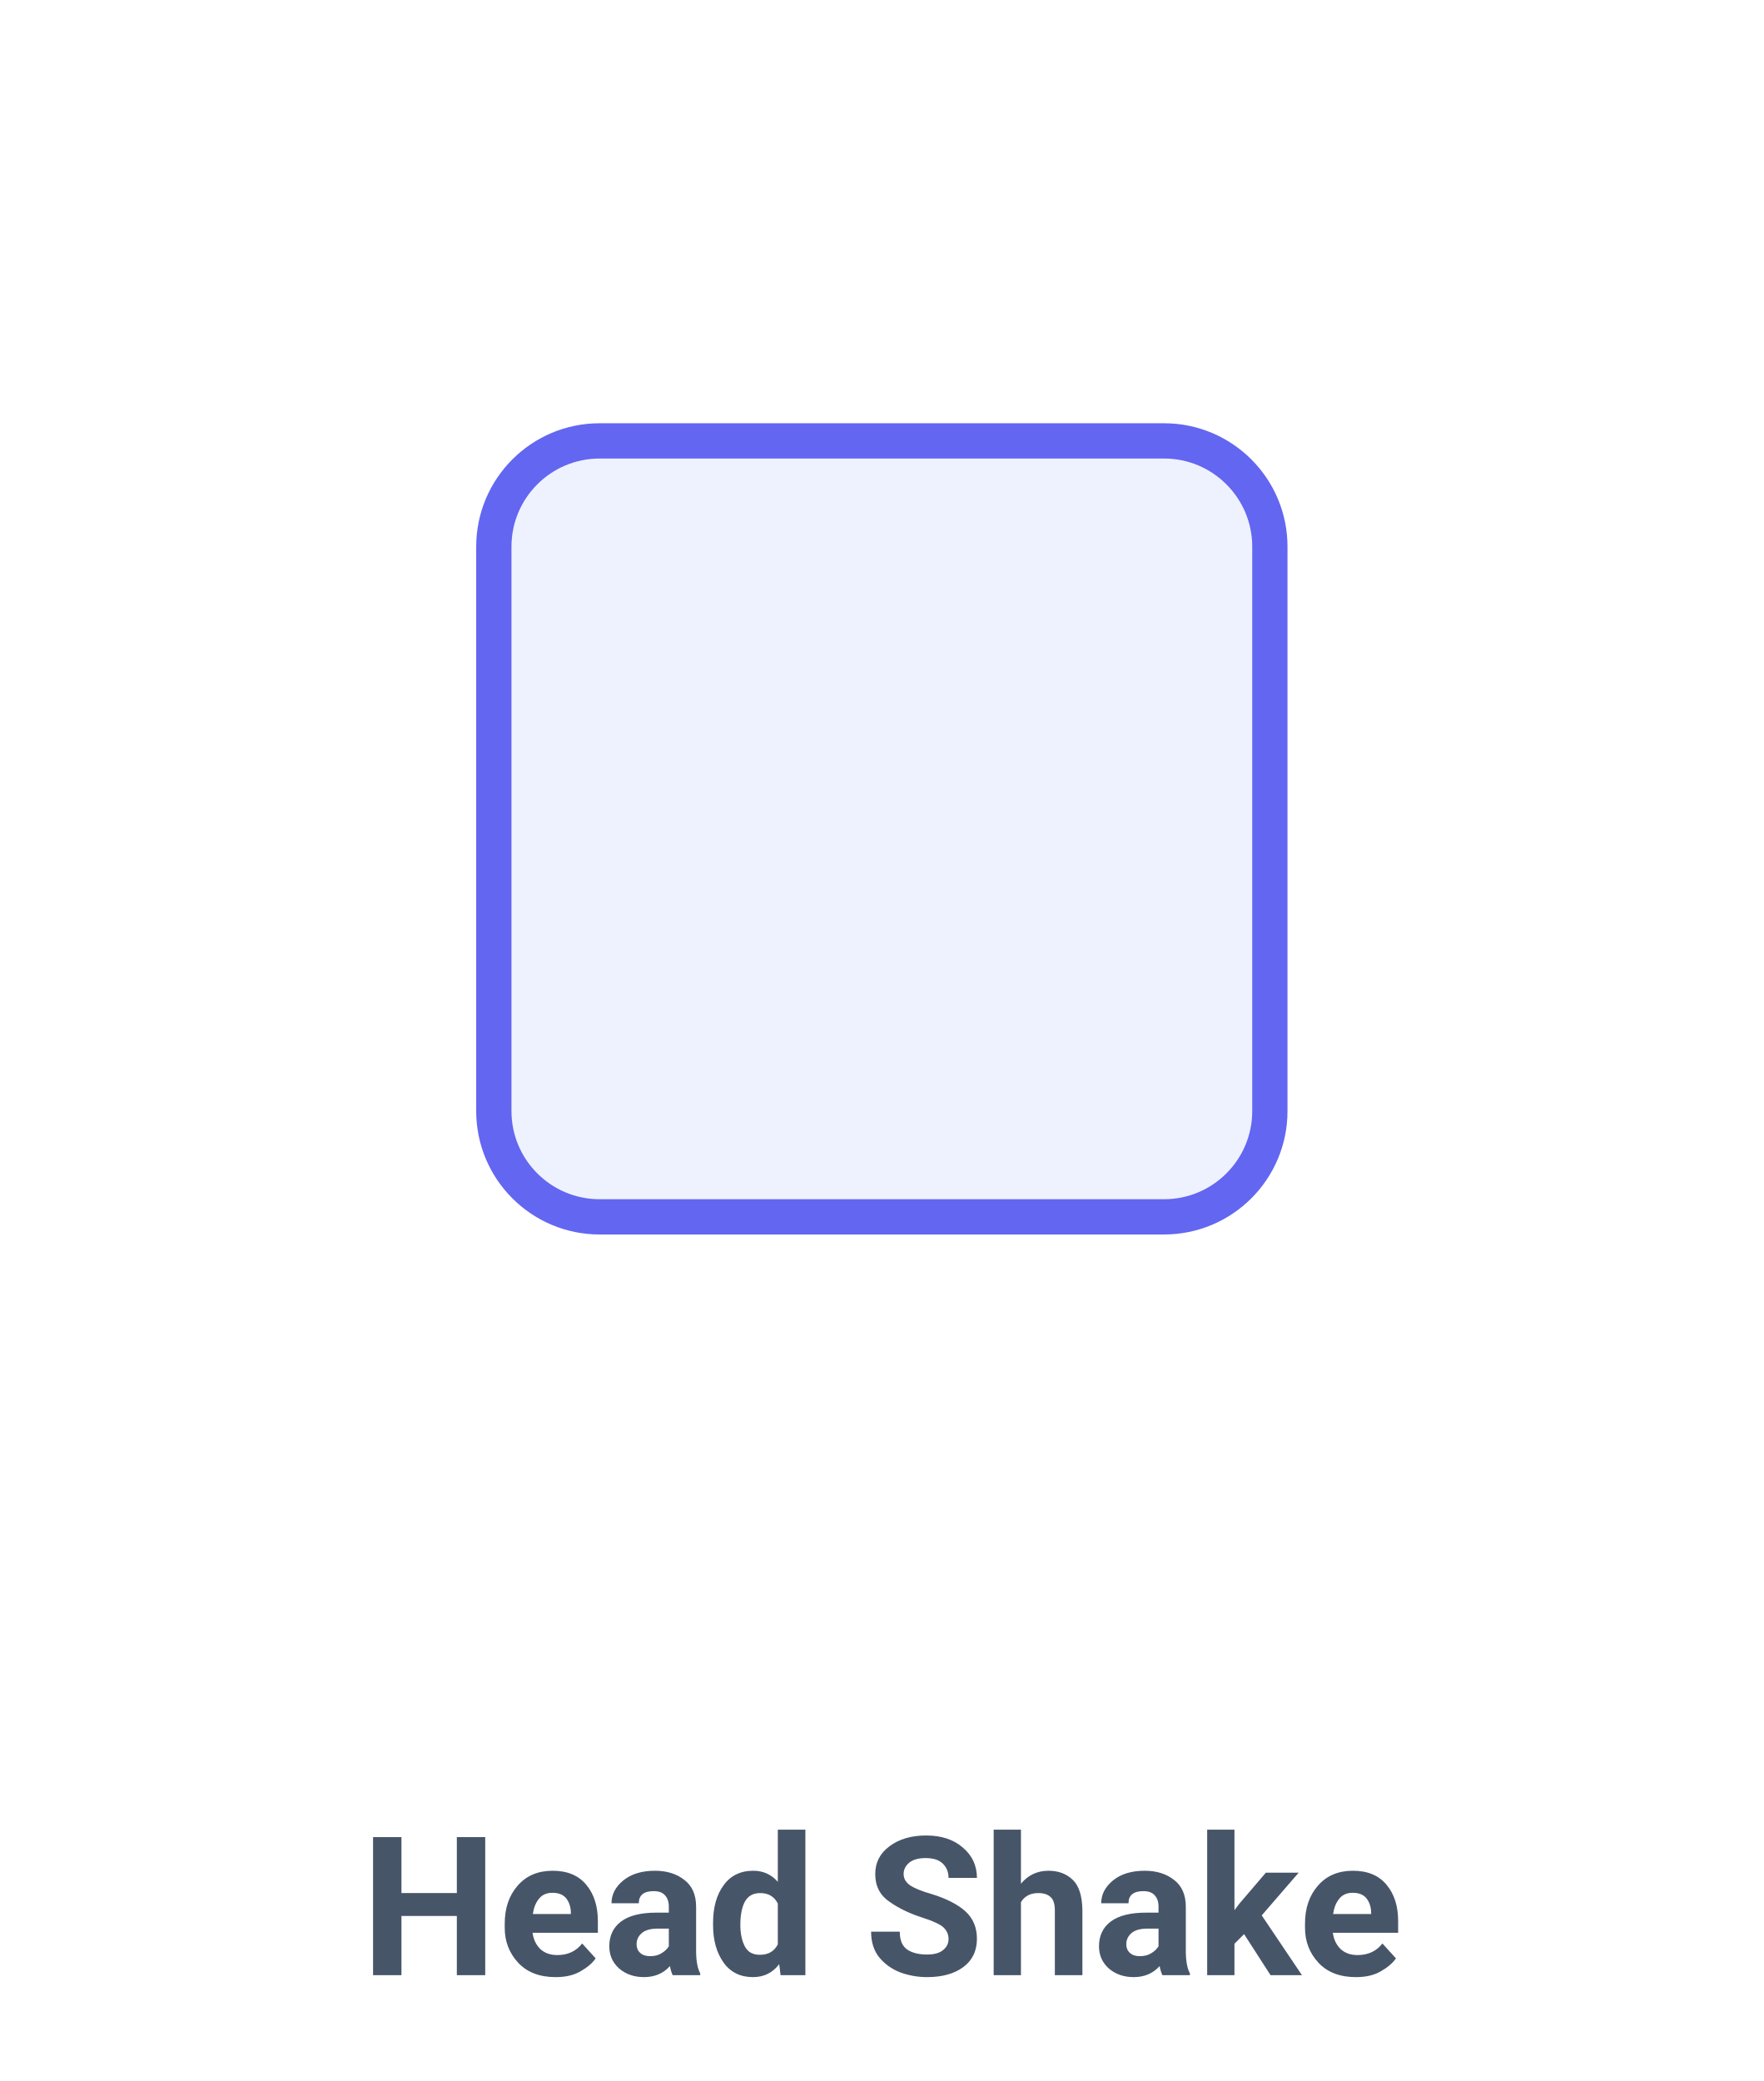
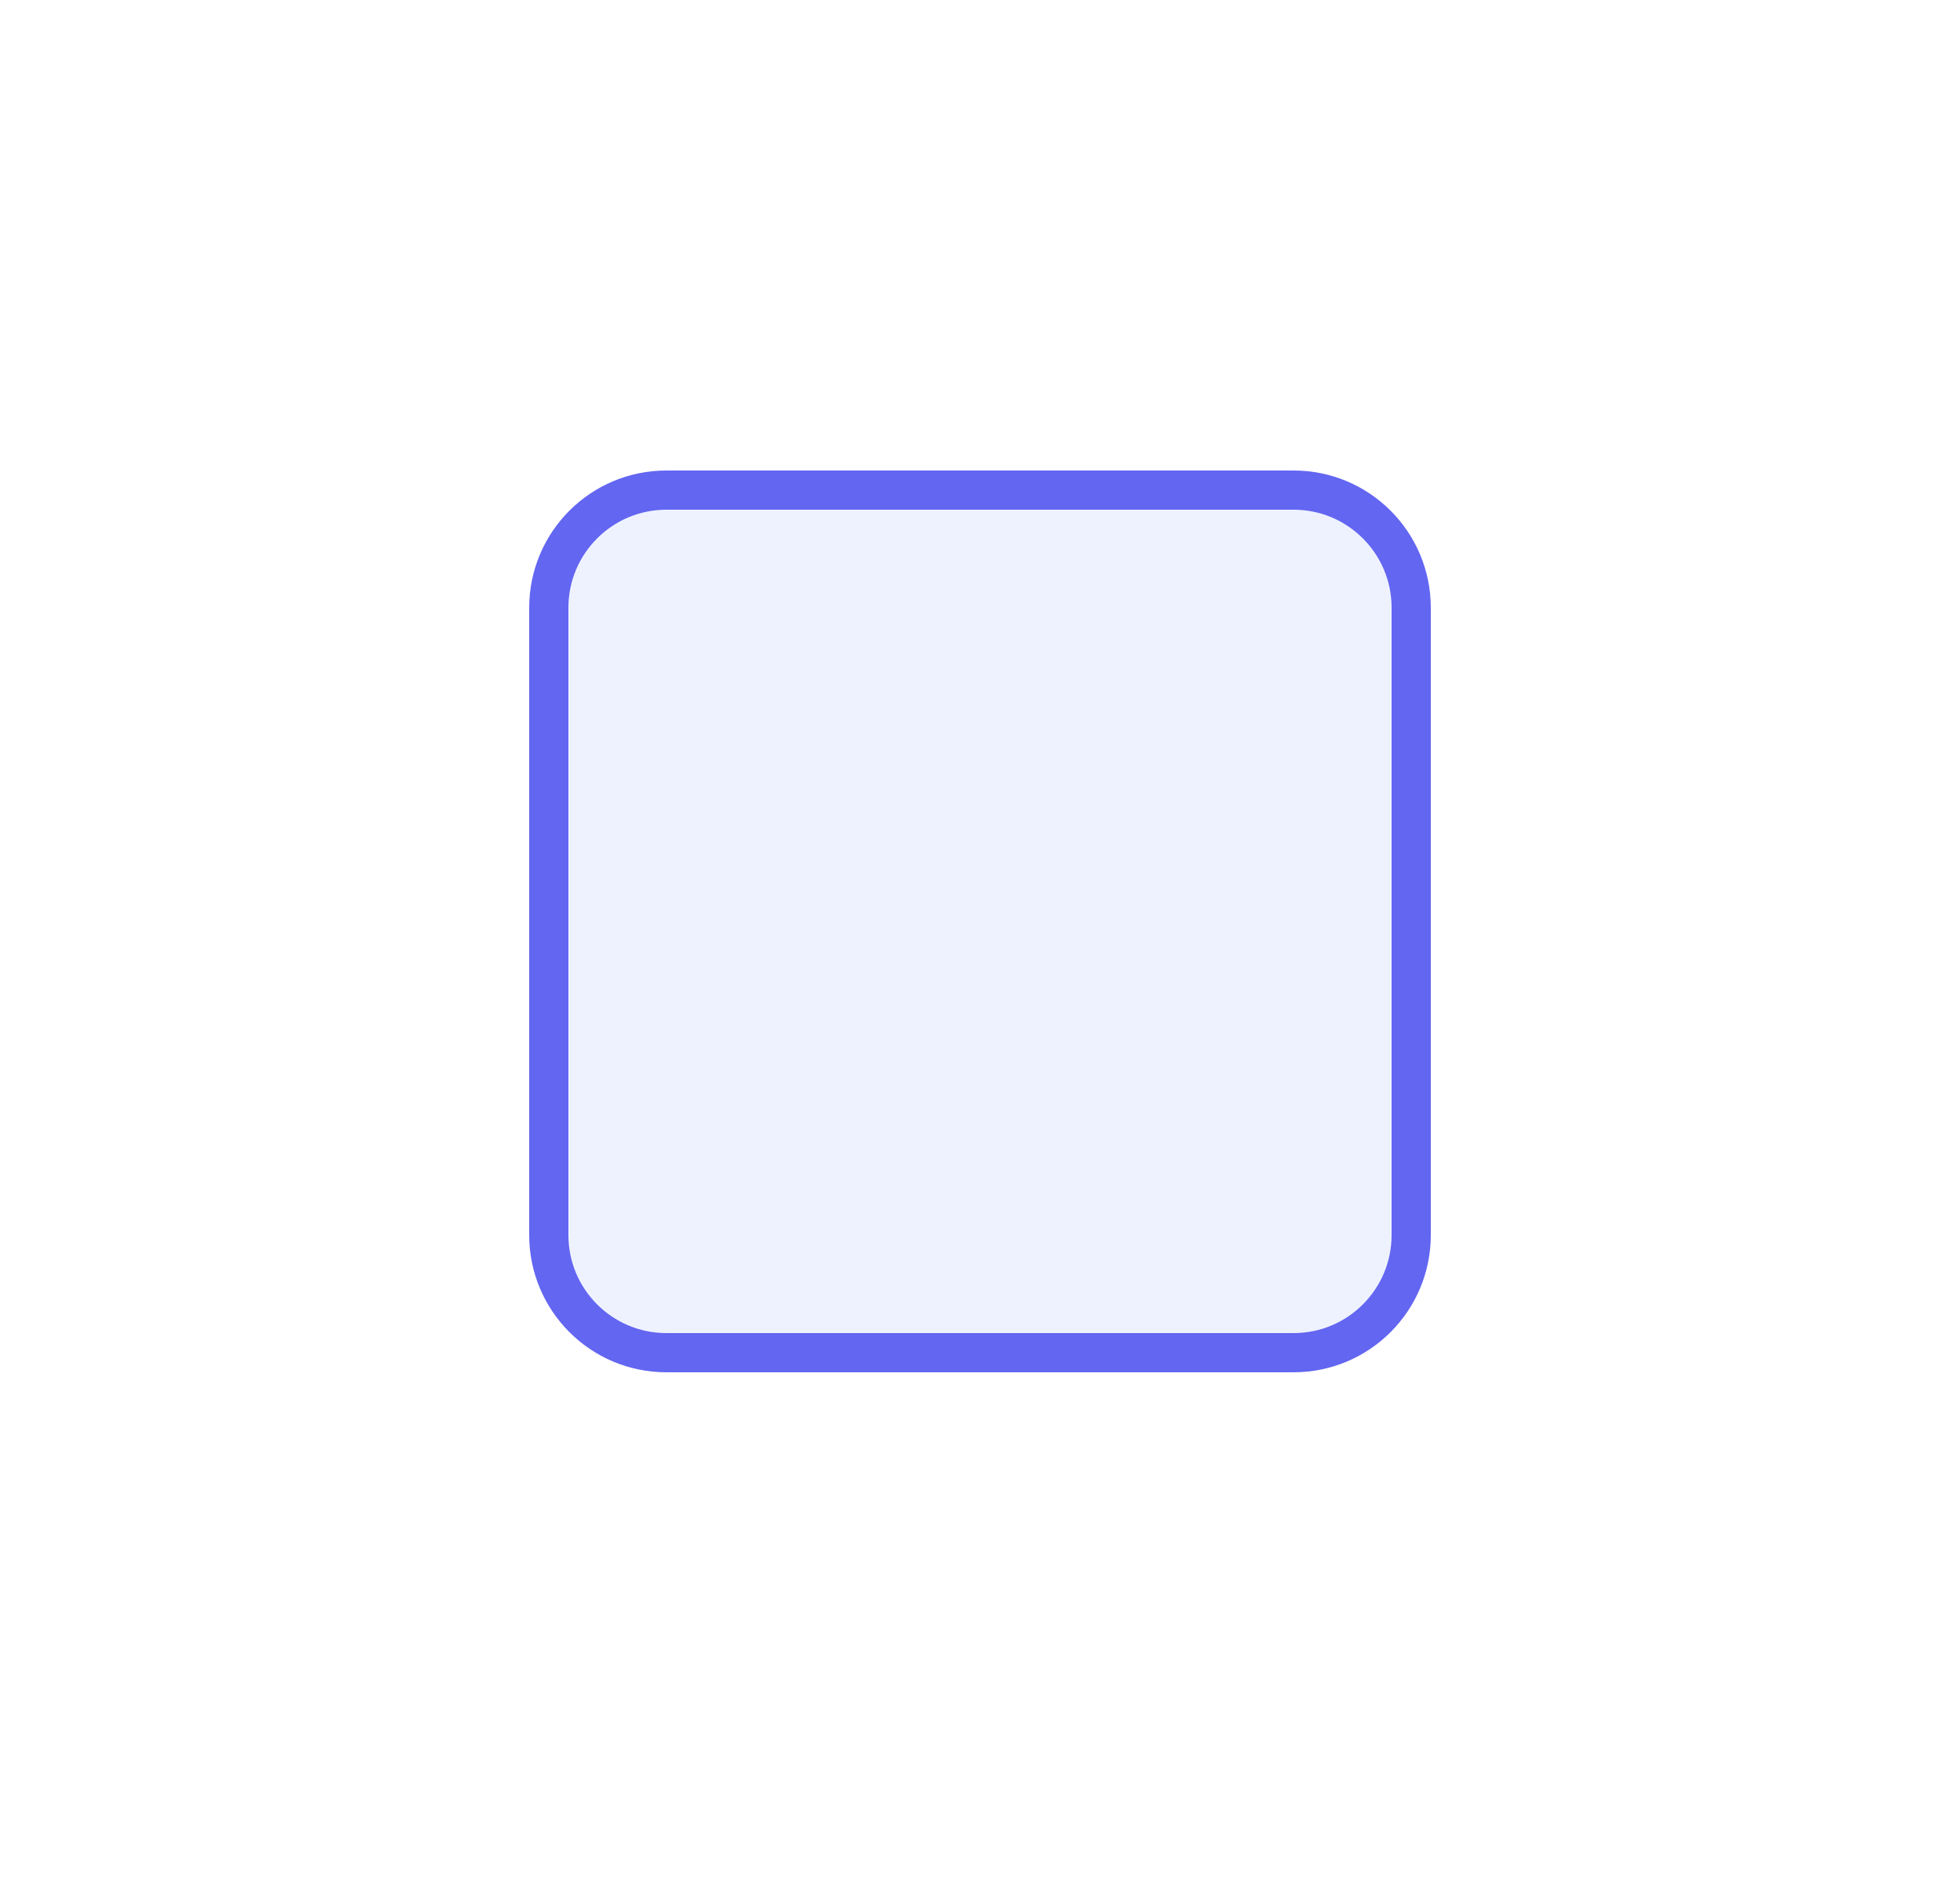
- <svg xmlns="http://www.w3.org/2000/svg" viewBox="0 0 100 118">
+ <svg xmlns="http://www.w3.org/2000/svg" viewBox="0 0 100 96">
  <style>.b{transform-box:fill-box;transform-origin:50% 50%;animation:fx 2.4s ease infinite}@keyframes fx{0%,100%{transform:translateX(0) rotate(0)}25%{transform:translateX(-6px) rotate(-4deg)}50%{transform:translateX(5px) rotate(3deg)}75%{transform:translateX(-3px) rotate(-2deg)}}</style>
  <rect class="b" x="28" y="25" width="44" height="44" rx="6" fill="#eef2ff" stroke="#6366f1" stroke-width="2" />
-   <text x="50" y="112" text-anchor="middle" font-family="-apple-system,Segoe UI,Roboto,Arial,sans-serif" font-size="11" font-weight="600" fill="#475569">Head Shake</text>
</svg>
